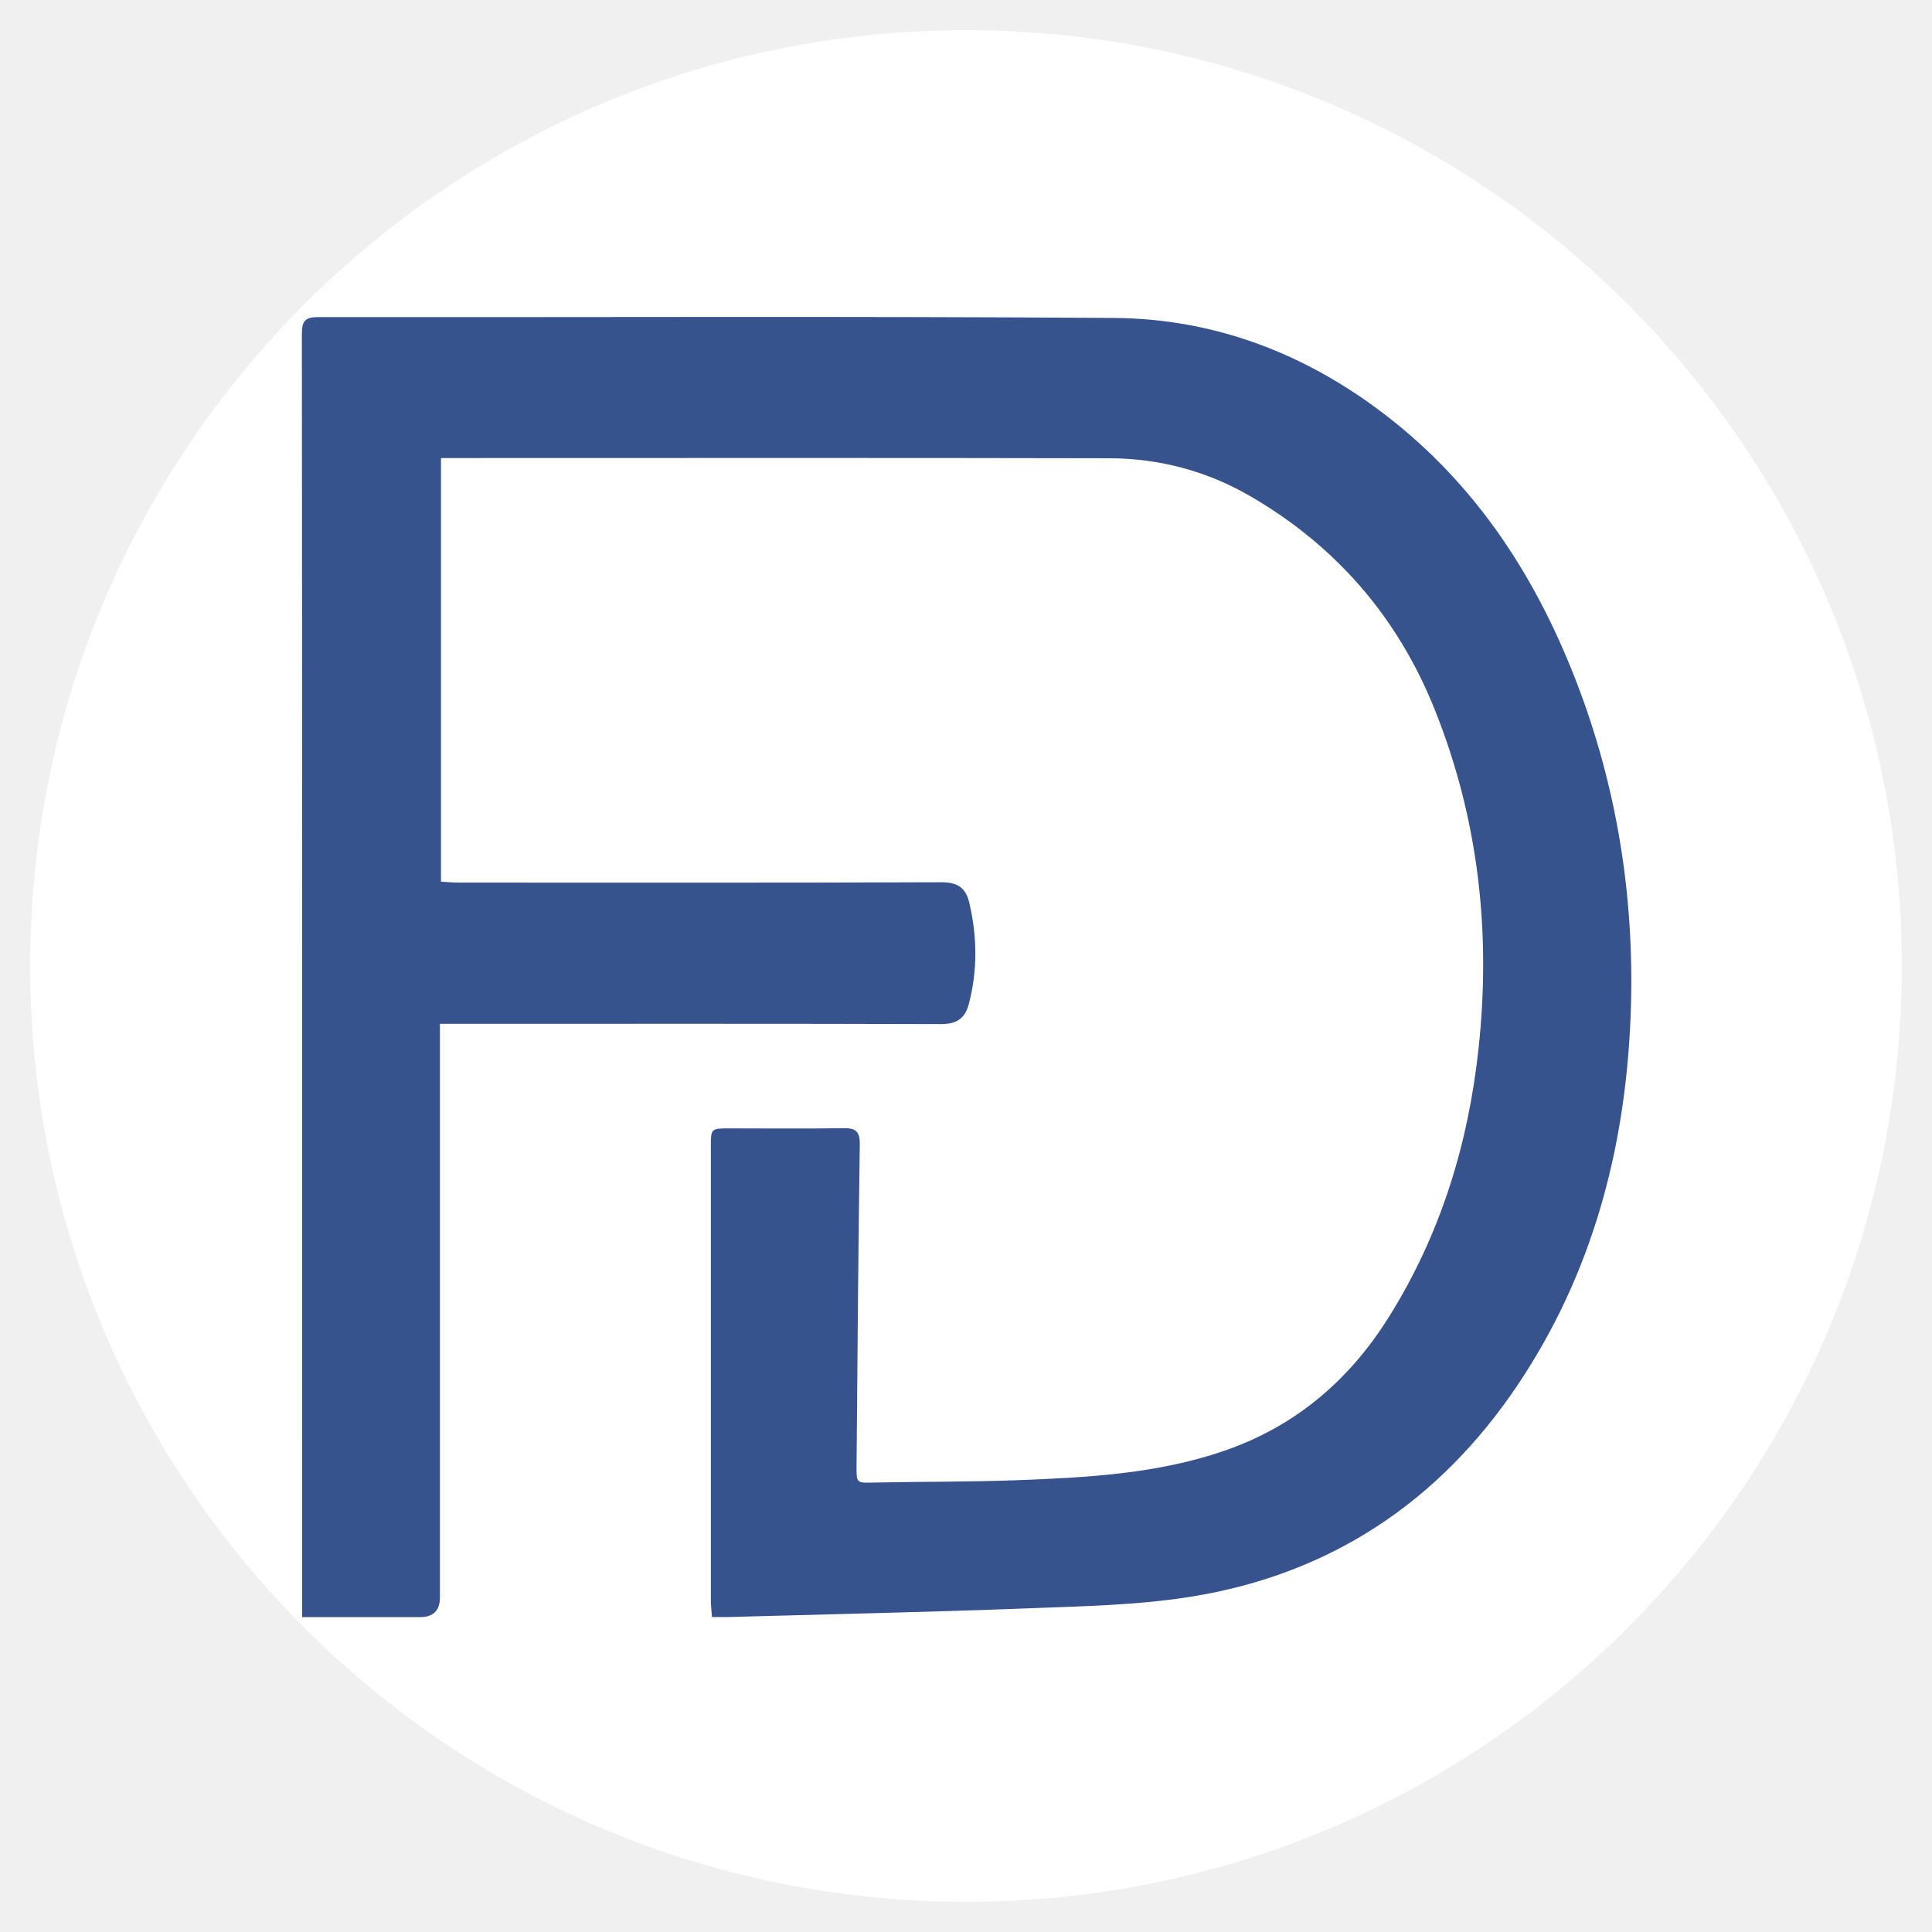
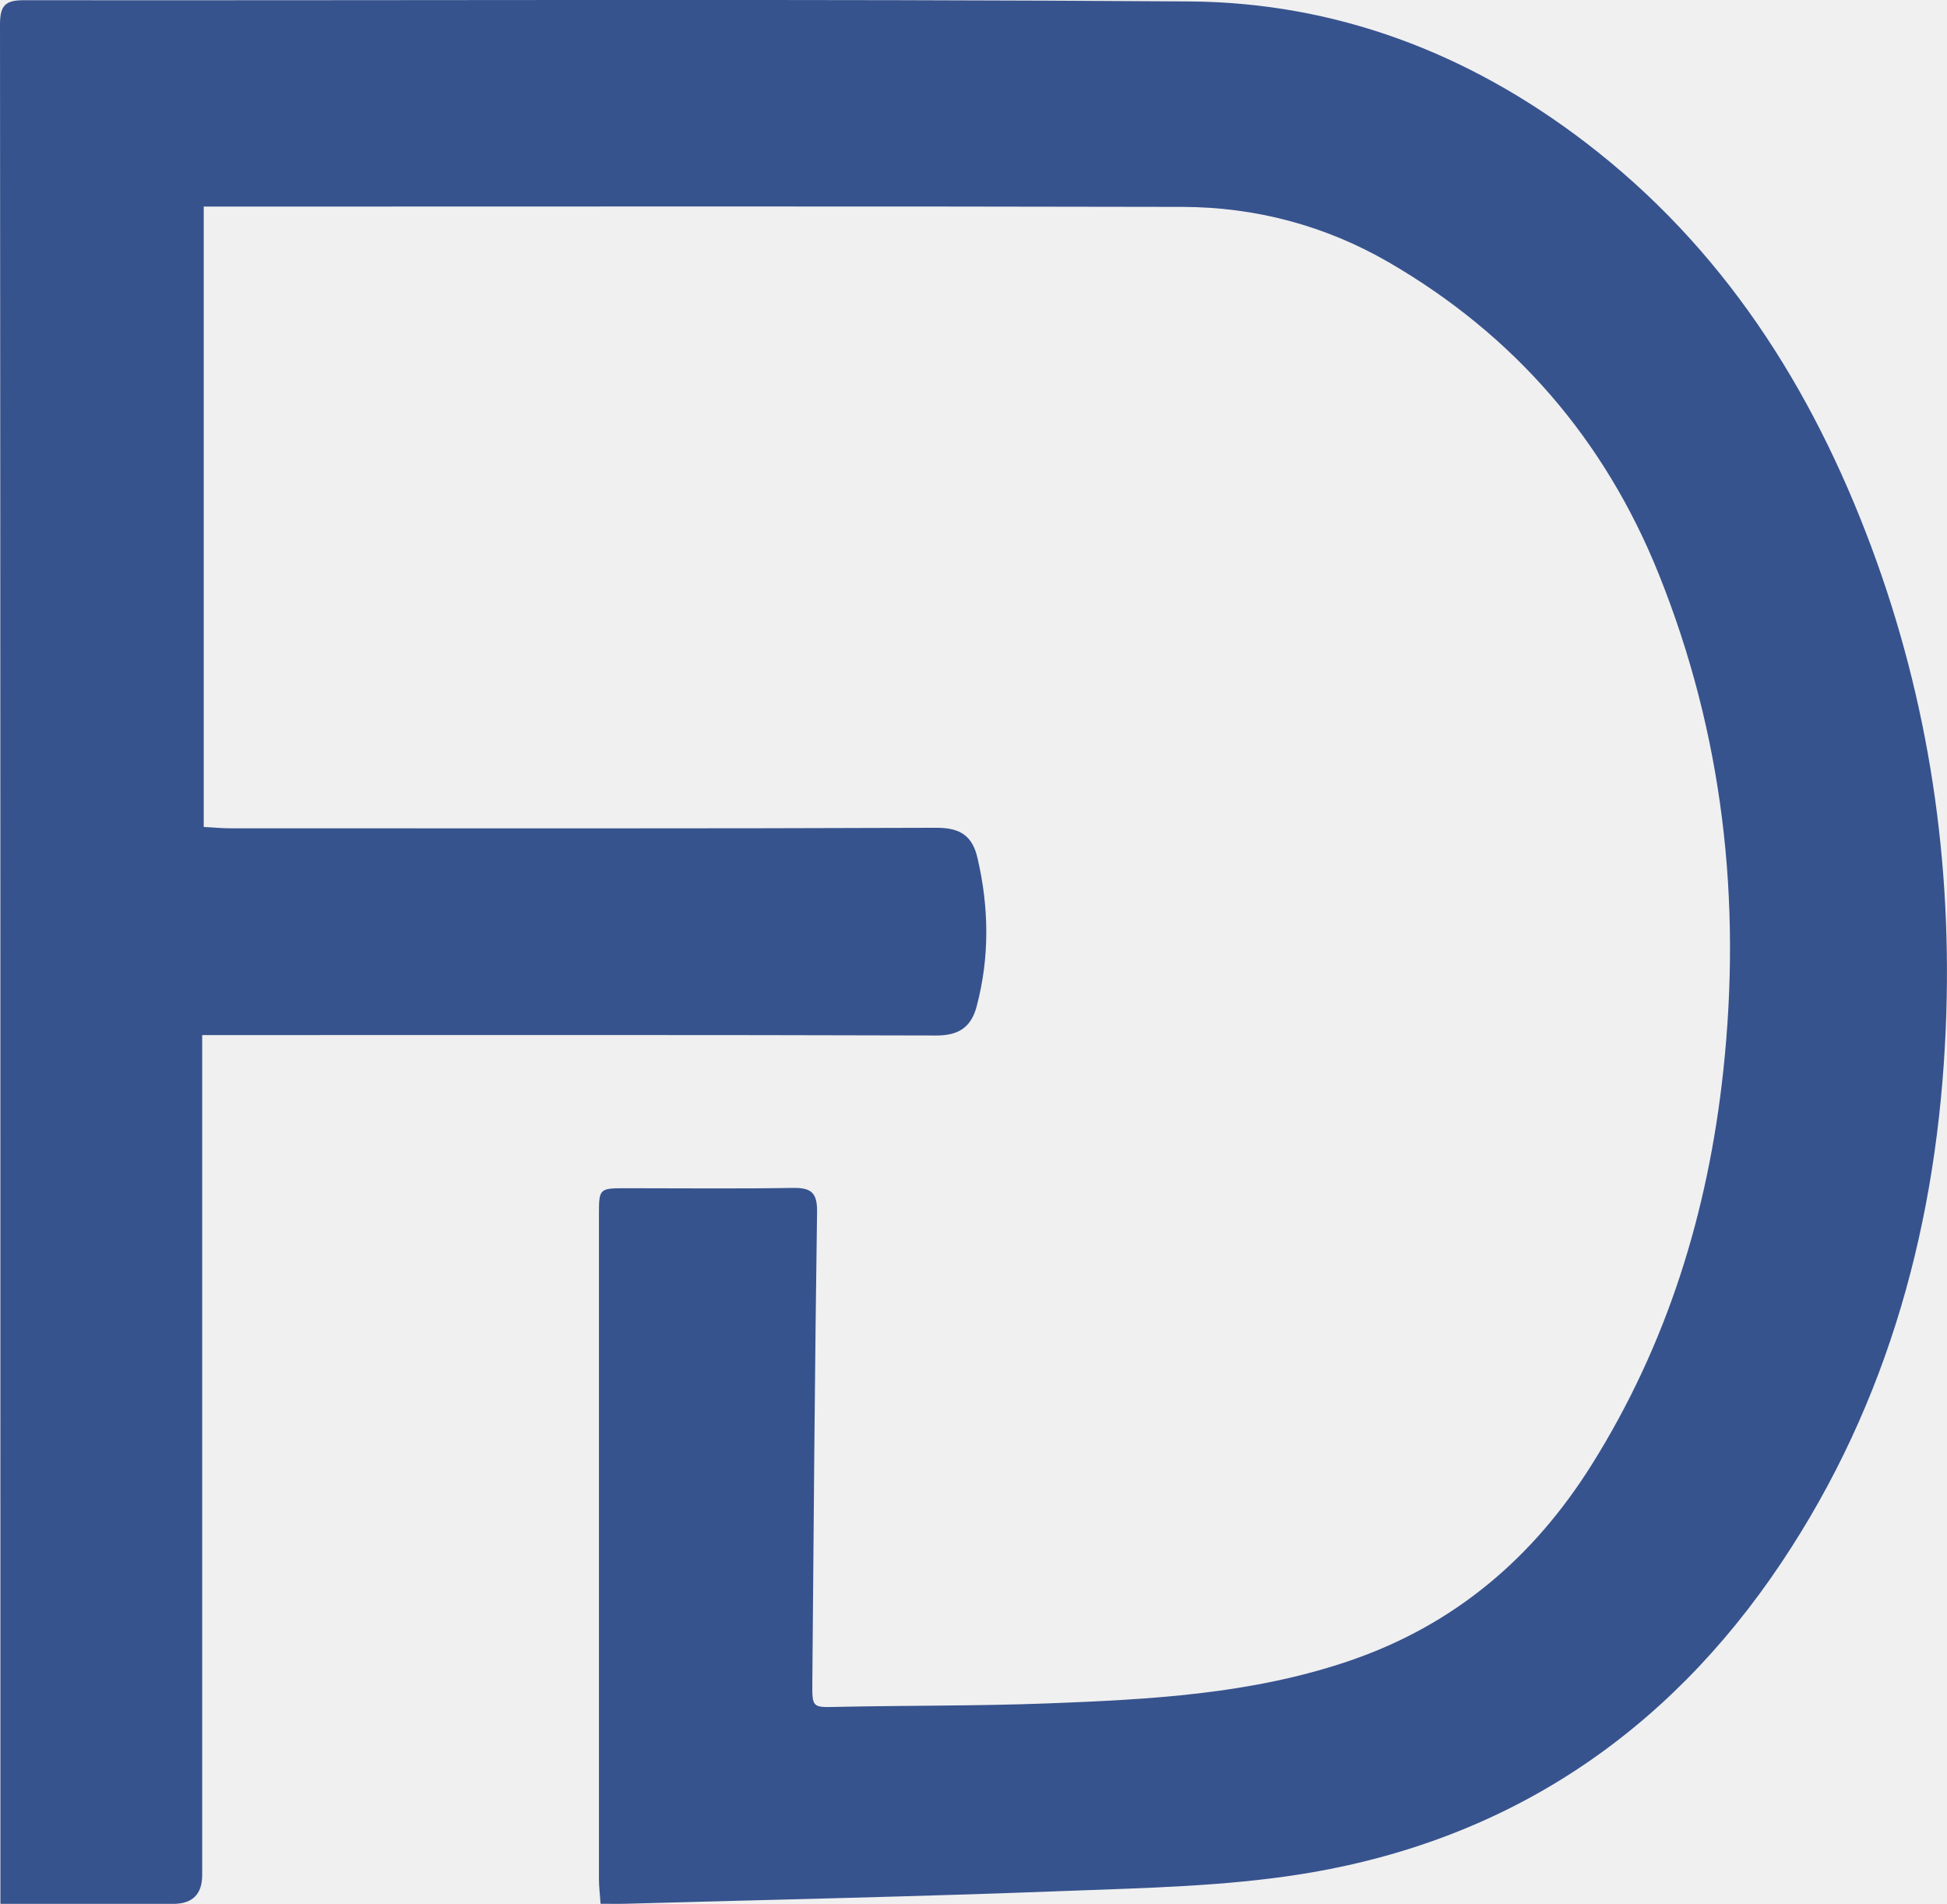
- <svg xmlns="http://www.w3.org/2000/svg" viewBox="0 0 256 256">
-   <circle cx="128" cy="128" r="124" fill="#ffffff" />
-   <g transform="translate(40,42) scale(0.93)">
-     <path fill="#37538e" d="m19.67,100.71c0,1.3,0,2.23,0,3.15,0,26.19,0,52.38,0,78.57q0,2.81-2.82,2.81c-4.8,0-9.6,0-14.39,0H.04c0-.94,0-1.65,0-2.36C.04,122.71.05,62.53,0,2.36,0,.45.59.02,2.36.02c37.79.04,75.57-.14,113.36.12,14.24.1,27.13,5.01,38.48,13.68,13.37,10.21,22.04,23.8,27.85,39.37,5.64,15.12,7.93,30.81,7.25,46.86-.79,18.68-5.51,36.33-16.01,52.02-11.18,16.71-26.74,27.09-46.65,30.27-7.52,1.2-15.23,1.35-22.87,1.64-14.31.55-28.63.85-42.94,1.25-.72.02-1.45,0-2.4,0-.06-.88-.16-1.65-.16-2.41,0-21.53,0-43.05,0-64.58,0-2.62.01-2.63,2.67-2.63,5.4,0,10.8.06,16.19-.03,1.79-.03,2.39.46,2.36,2.35-.22,15.26-.33,30.52-.46,45.77-.02,2.51,0,2.43,2.57,2.37,6.73-.14,13.46-.08,20.18-.33,9.98-.38,19.95-.88,29.54-4.16,10.19-3.49,17.85-10.01,23.53-19.06,7.36-11.74,11.32-24.58,12.8-38.28,1.8-16.65-.02-32.82-6.28-48.4-5.27-13.11-14.08-23.26-26.28-30.33-6.15-3.56-12.93-5.36-20.04-5.38-30.85-.07-61.71-.03-92.56-.03-.85,0-1.7,0-2.67,0v60.36c.9.05,1.73.13,2.56.13,22.92,0,45.85.04,68.77-.05,2.35,0,3.47.86,3.95,2.95,1.12,4.81,1.19,9.62-.08,14.42-.53,2.01-1.72,2.84-3.91,2.84-22.79-.07-45.58-.04-68.37-.04-.92,0-1.83,0-3.06,0Z" />
-   </g>
+ <svg xmlns="http://www.w3.org/2000/svg" id="Ebene_1" viewBox="0 0 189.42 185.24">
+   <defs>
+     <style>.cls-1{fill:#37538e;stroke-width:0px;}</style>
+   </defs>
+   <path class="cls-1" d="m19.67,100.71c0,1.3,0,2.23,0,3.15,0,26.19,0,52.38,0,78.57q0,2.81-2.82,2.81c-4.8,0-9.6,0-14.39,0H.04c0-.94,0-1.65,0-2.36C.04,122.71.05,62.53,0,2.36,0,.45.59.02,2.36.02c37.79.04,75.57-.14,113.36.12,14.24.1,27.13,5.01,38.48,13.68,13.37,10.21,22.04,23.8,27.85,39.37,5.64,15.12,7.93,30.81,7.25,46.86-.79,18.68-5.51,36.33-16.01,52.02-11.18,16.71-26.74,27.09-46.65,30.27-7.52,1.2-15.23,1.35-22.87,1.64-14.31.55-28.63.85-42.94,1.25-.72.02-1.45,0-2.4,0-.06-.88-.16-1.65-.16-2.41,0-21.53,0-43.05,0-64.58,0-2.62.01-2.63,2.67-2.63,5.4,0,10.8.06,16.19-.03,1.79-.03,2.39.46,2.36,2.35-.22,15.26-.33,30.52-.46,45.77-.02,2.51,0,2.43,2.57,2.37,6.73-.14,13.46-.08,20.18-.33,9.98-.38,19.95-.88,29.54-4.16,10.19-3.49,17.85-10.01,23.53-19.06,7.36-11.74,11.32-24.58,12.8-38.28,1.8-16.65-.02-32.82-6.28-48.4-5.27-13.11-14.08-23.26-26.28-30.33-6.15-3.56-12.93-5.36-20.04-5.38-30.85-.07-61.71-.03-92.56-.03-.85,0-1.7,0-2.67,0v60.36c.9.05,1.73.13,2.56.13,22.92,0,45.85.04,68.77-.05,2.35,0,3.47.86,3.95,2.95,1.12,4.81,1.19,9.62-.08,14.42-.53,2.01-1.72,2.84-3.91,2.84-22.79-.07-45.58-.04-68.37-.04-.92,0-1.83,0-3.06,0Z" />
</svg>
